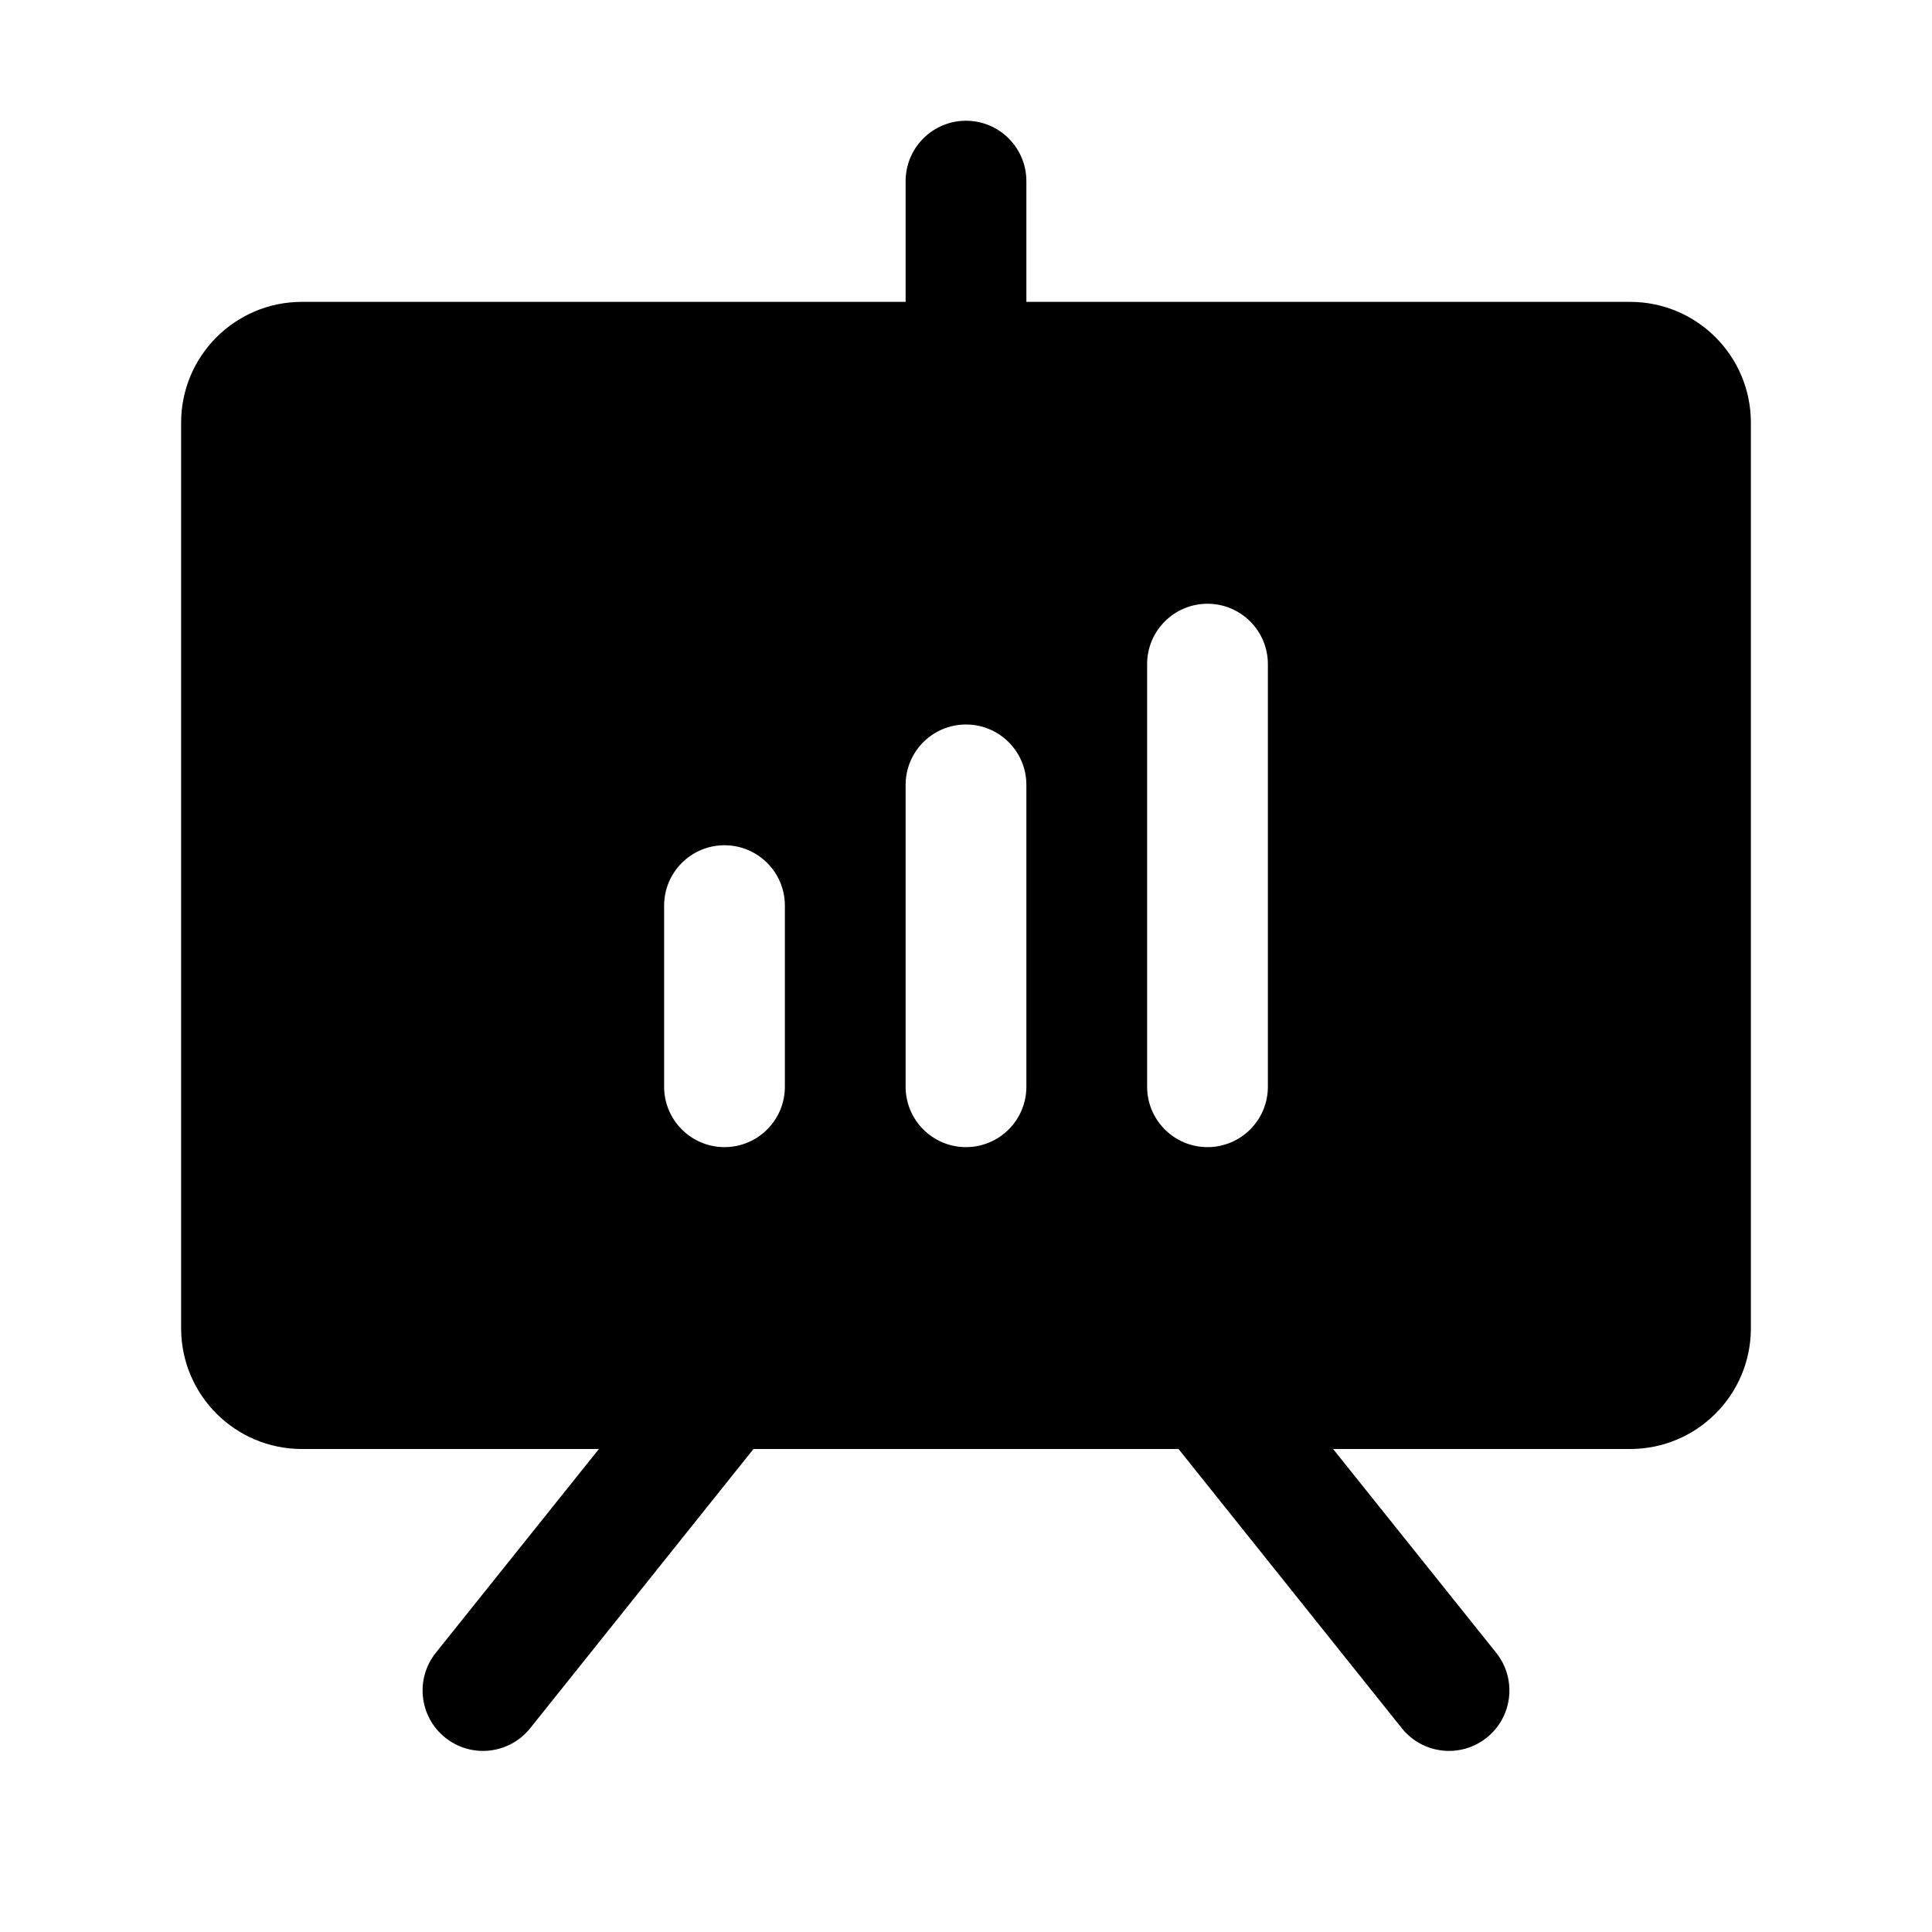
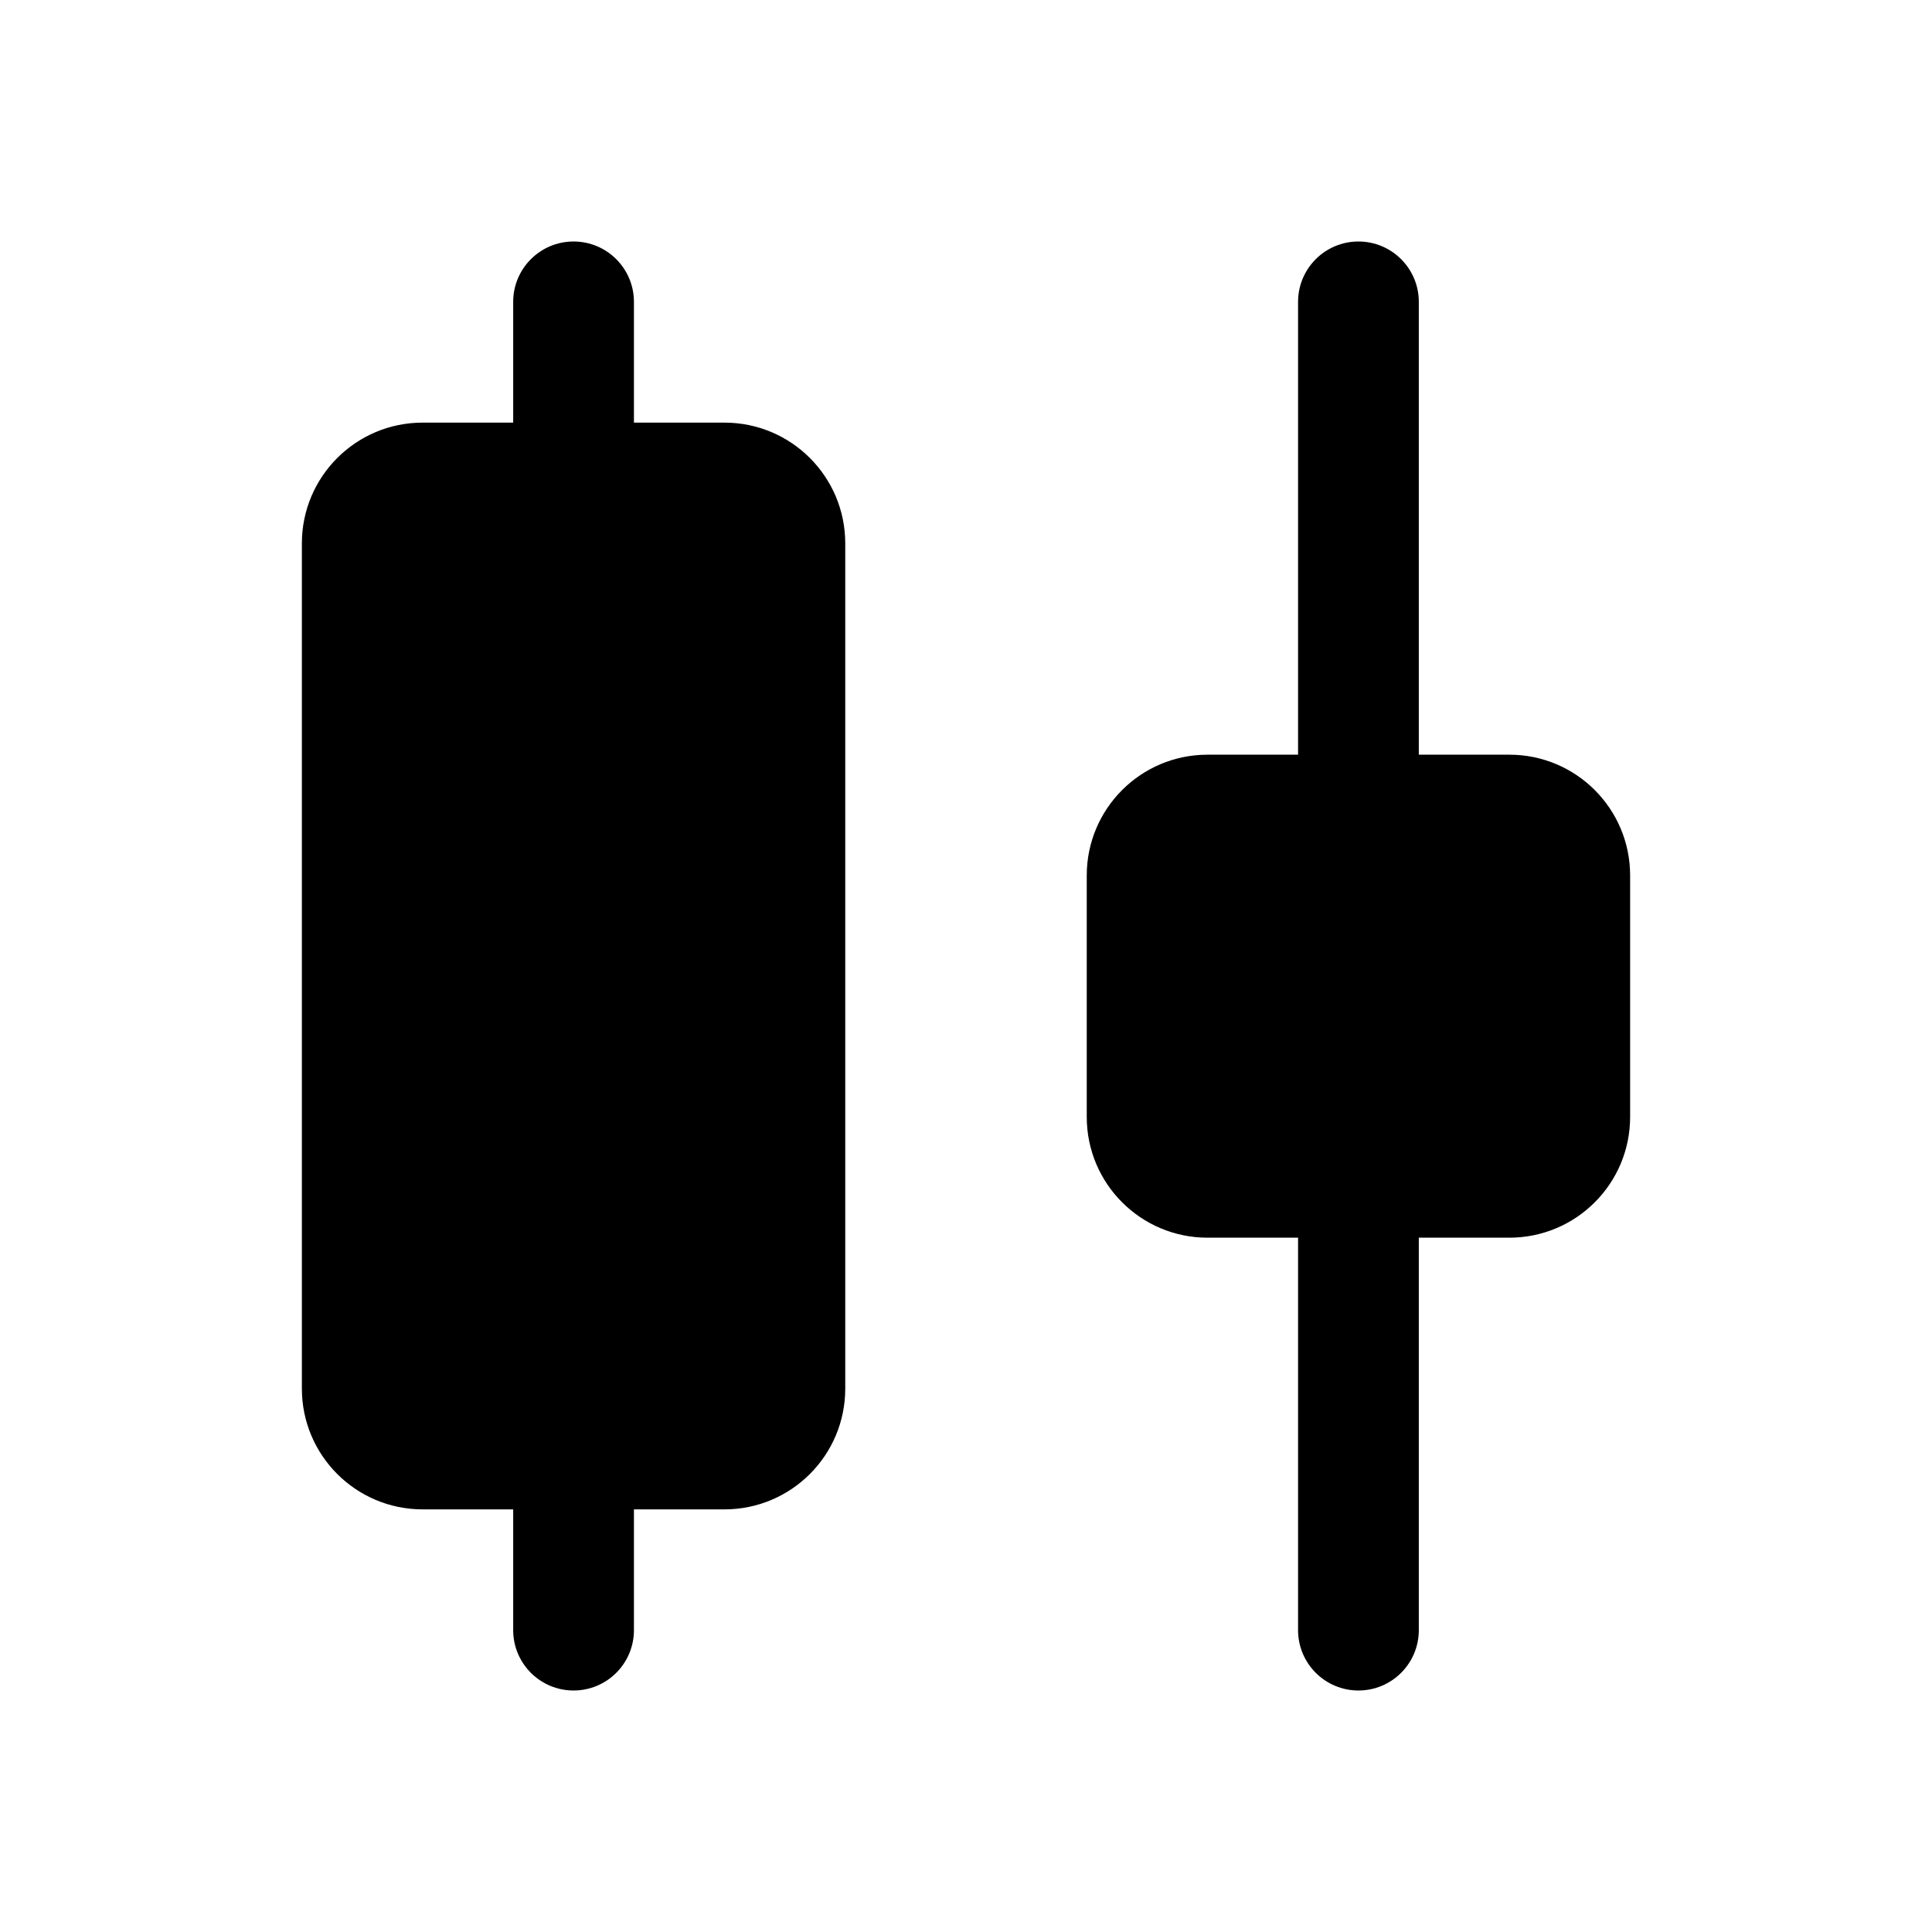
<svg xmlns="http://www.w3.org/2000/svg" viewBox="0 0 24 24" fill="currentColor">
  <g transform="scale(0.09375)">
-     <path d="M216,40H136V24a8,8,0,0,0-16,0V40H40A16,16,0,0,0,24,56V176a16,16,0,0,0,16,16H79.36L57.75,219a8,8,0,0,0,12.5,10l29.59-37h56.32l29.59,37a8,8,0,1,0,12.5-10l-21.61-27H216a16,16,0,0,0,16-16V56A16,16,0,0,0,216,40ZM104,144a8,8,0,0,1-16,0V120a8,8,0,0,1,16,0Zm32,0a8,8,0,0,1-16,0V104a8,8,0,0,1,16,0Zm32,0a8,8,0,0,1-16,0V88a8,8,0,0,1,16,0Z" />
+     <path d="M56,56H96A16,16,0,0,1,112,72V184A16,16,0,0,1,96,200H56A16,16,0,0,1,40,184V72A16,16,0,0,1,56,56ZM68,40A8,8,0,0,1,84,40V56H68ZM68,200H84V216A8,8,0,0,1,68,216ZM160,100H200A16,16,0,0,1,216,116V148A16,16,0,0,1,200,164H160A16,16,0,0,1,144,148V116A16,16,0,0,1,160,100ZM172,40A8,8,0,0,1,188,40V100H172ZM172,164H188V216A8,8,0,0,1,172,216Z" />
  </g>
</svg>
